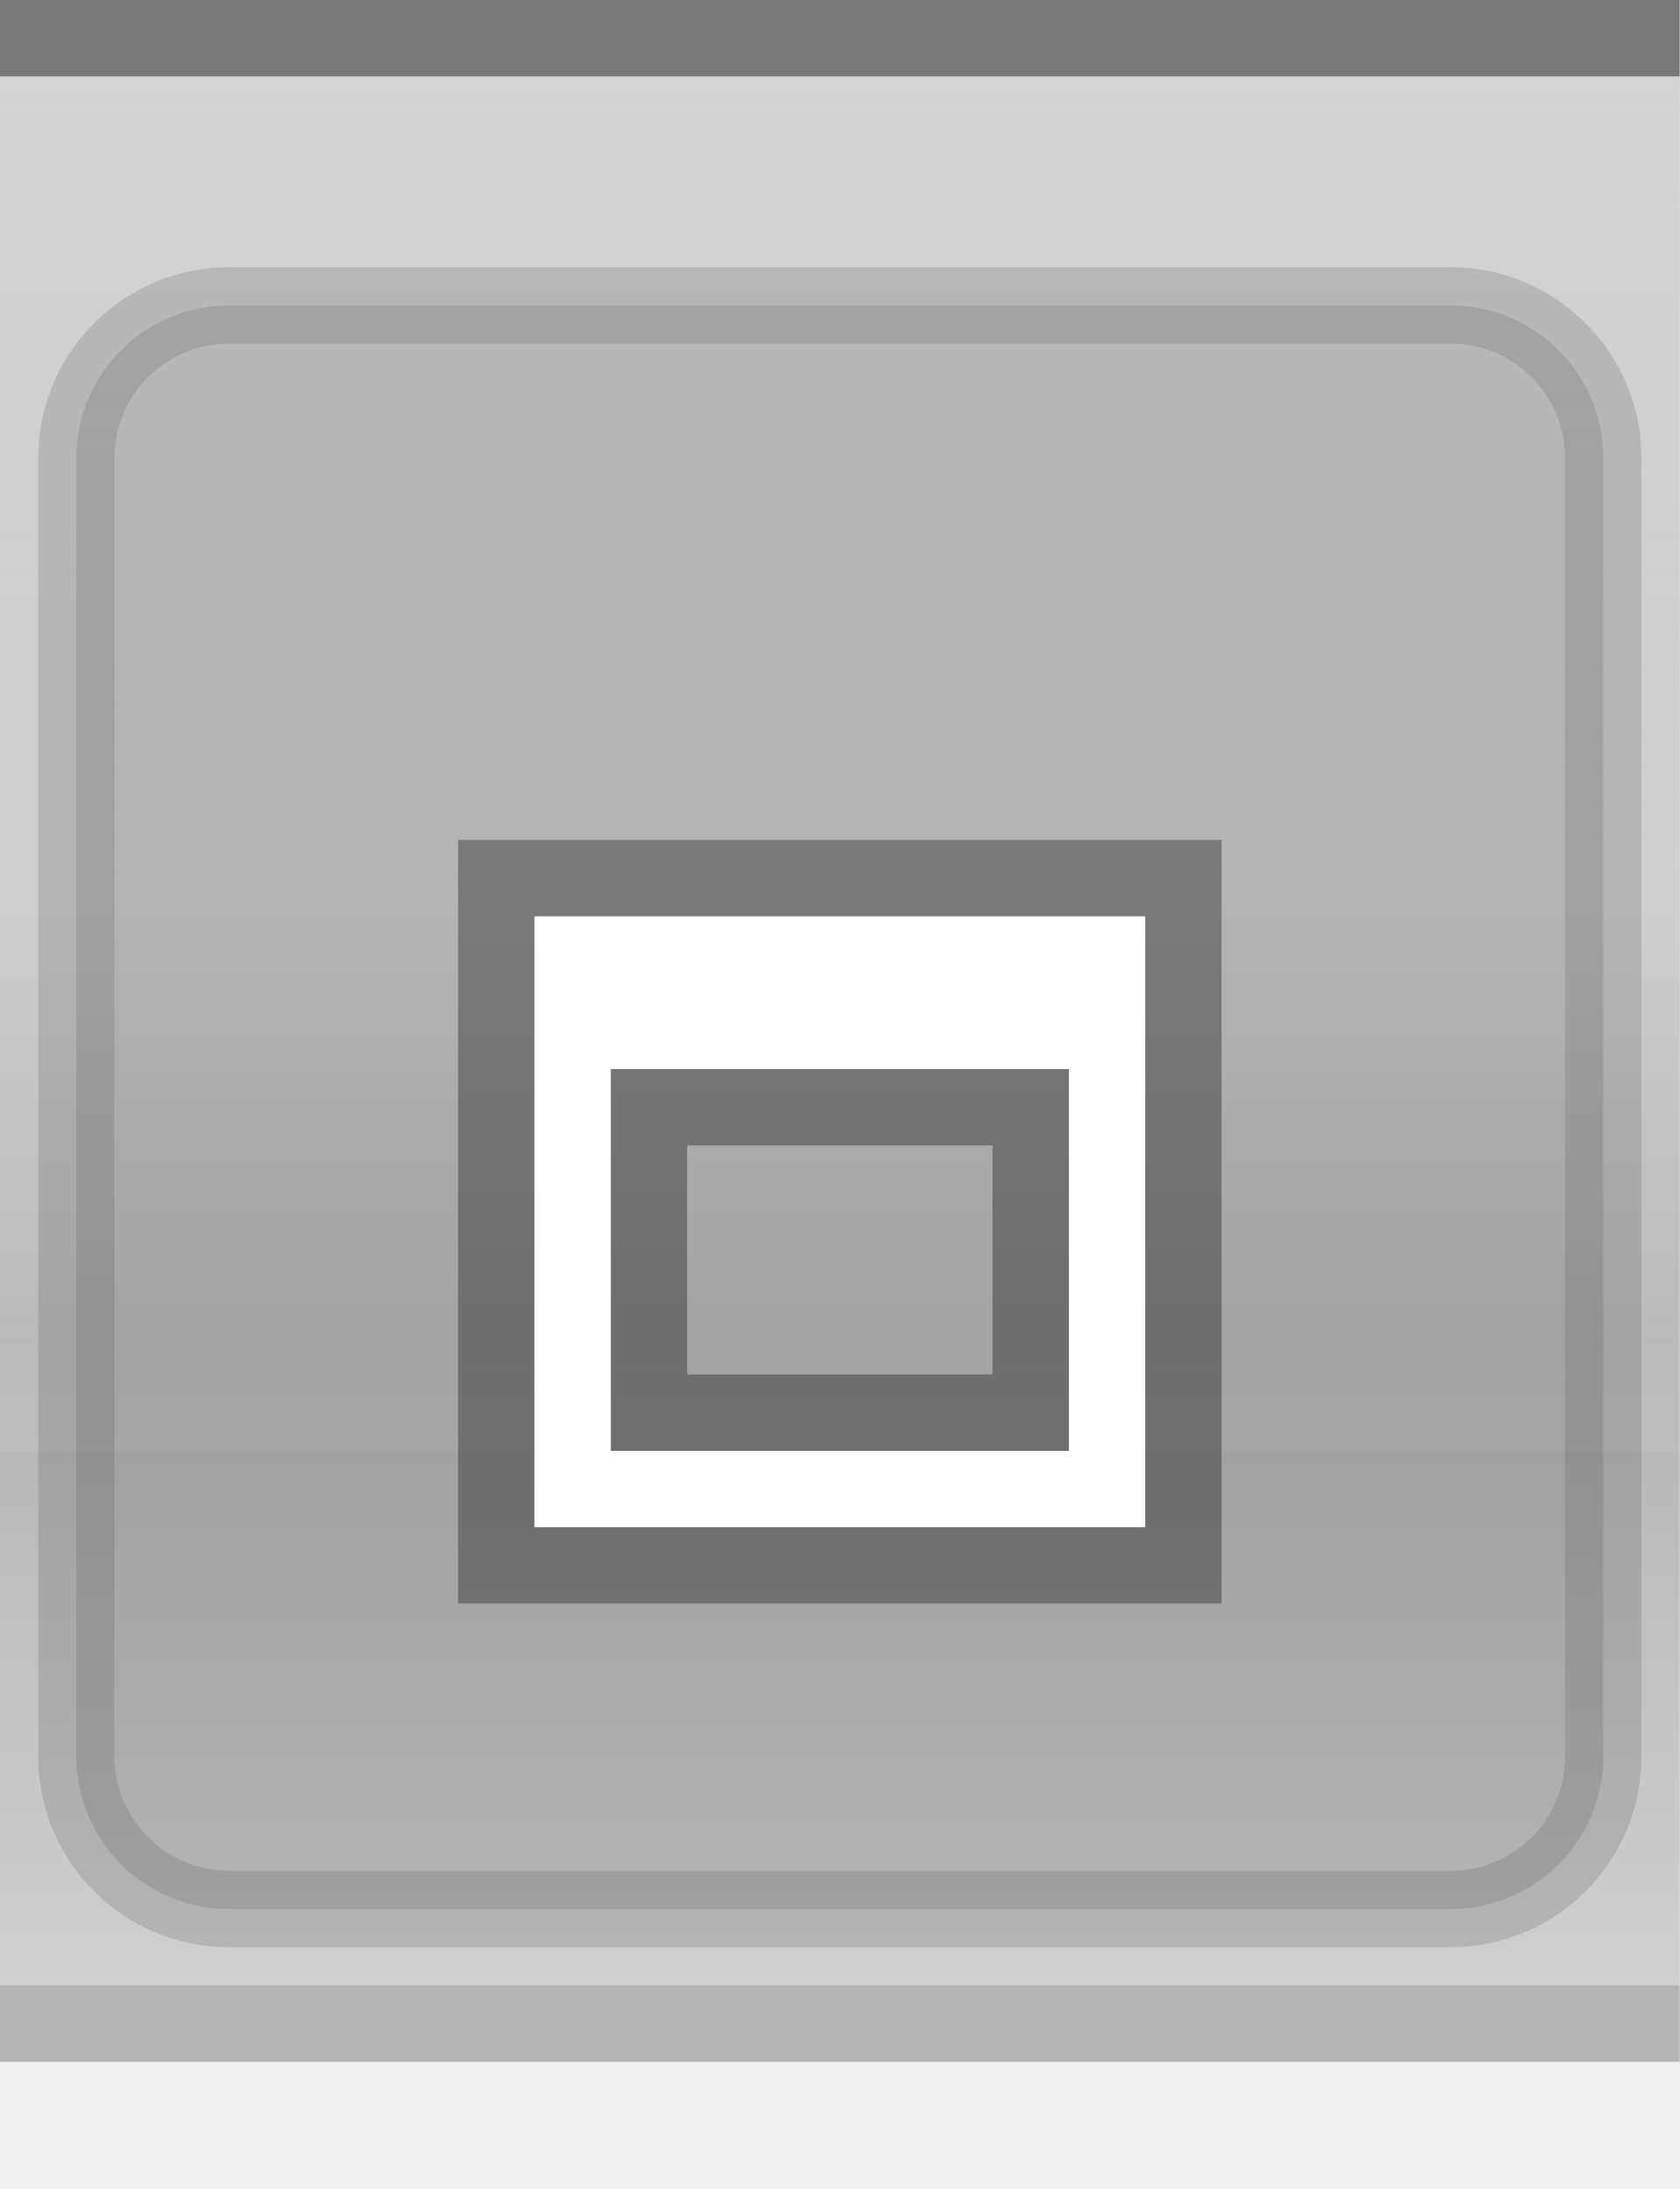
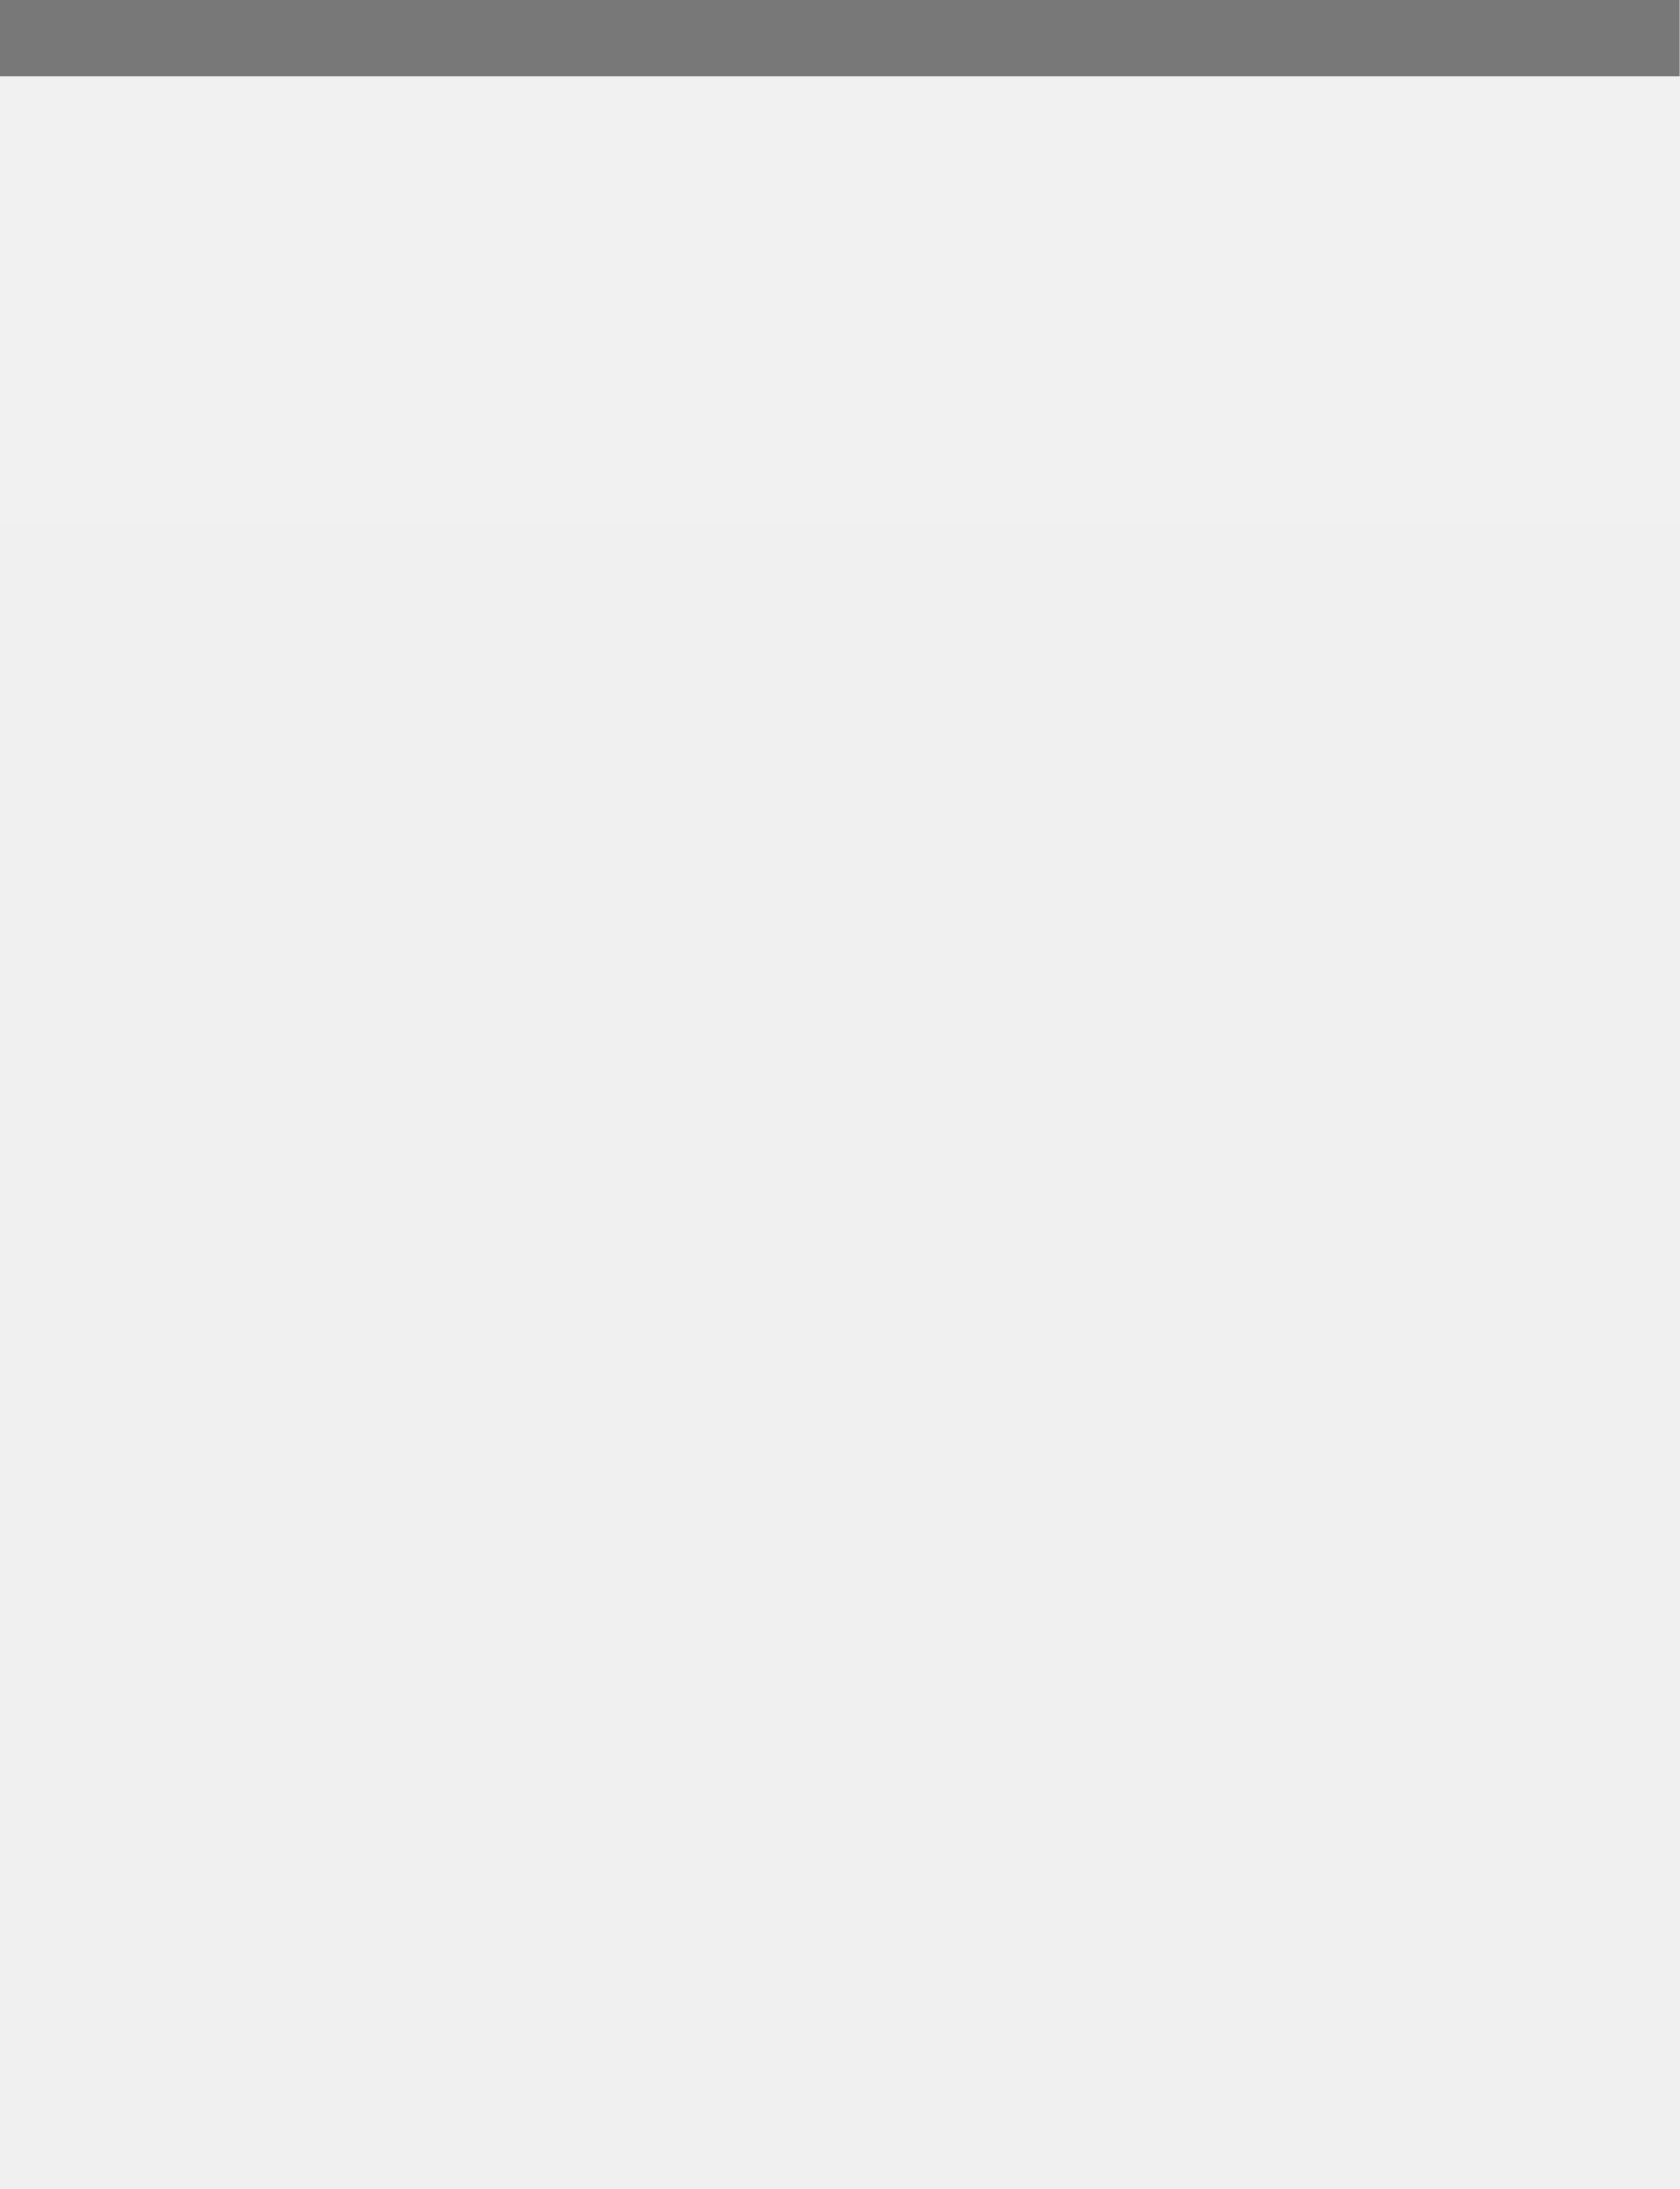
<svg xmlns="http://www.w3.org/2000/svg" xmlns:xlink="http://www.w3.org/1999/xlink" width="33" height="43" id="svg2" version="1.0">
  <defs id="defs36" />
  <g transform="scale(1.5)" id="g3">
    <defs id="defs4">
      <linearGradient id="linearGradient1886">
        <stop style="stop-color:white;stop-opacity:1;" offset="0" id="stop1888" />
        <stop style="stop-color:white;stop-opacity:0.15;" offset="1" id="stop1890" />
      </linearGradient>
-       <linearGradient id="linearGradient5847">
-         <stop id="stop5849" offset="0" style="stop-color:black;stop-opacity:0.30;" />
-         <stop id="stop2776" offset="0.4" style="stop-color:black;stop-opacity:0.20;" />
-         <stop id="stop2779" offset="0.6" style="stop-color:black;stop-opacity:0.25;" />
-         <stop id="stop5851" offset="1" style="stop-color:black;stop-opacity:0.10;" />
-       </linearGradient>
-       <linearGradient xlink:href="#linearGradient5847" id="linearGradient6945" gradientUnits="userSpaceOnUse" x1="0" y1="0.5" x2="0" y2="28.5" gradientTransform="matrix(1,0,0,1,0,0)" />
      <linearGradient xlink:href="#linearGradient1886" id="linearGradient1892" x1="0" y1="1" x2="0" y2="18" gradientUnits="userSpaceOnUse" gradientTransform="matrix(1,0,0,1,0,0)" />
    </defs>
    <g id="layer2" style="display:inline">
-       <path style="fill:url(#linearGradient6945);fill-opacity:1;fill-rule:evenodd;stroke:none;stroke-width:1;stroke-linecap:square;stroke-linejoin:miter;stroke-miterlimit:4;stroke-dasharray:none;stroke-opacity:1" d="M 0,1 L 22,1 C 22,1 22,26 22,26 L 0,26 L 0,1 z " id="path6057" />
+       <path style="fill:none;fill-opacity:1;fill-rule:evenodd;stroke:none;stroke-width:1;stroke-linecap:square;stroke-linejoin:miter;stroke-miterlimit:4;stroke-dasharray:none;stroke-opacity:1" d="M 0,1 L 22,1 C 22,1 22,26 22,26 L 0,26 L 0,1 z " id="path6057" />
    </g>
    <g id="layer3">
-       <path style="fill:none;fill-opacity:0.60;fill-rule:evenodd;stroke:none;stroke-width:1px;stroke-linecap:square;stroke-linejoin:miter;stroke-opacity:1" d="M 0,1 L 22,1 C 22,1 22,4 22,4 L 0,4 L 0,3 z " id="path6061" />
-       <rect style="opacity:0.5;fill:url(#linearGradient1892);fill-opacity:1;stroke:none;stroke-width:0;stroke-linecap:round;stroke-linejoin:round;stroke-miterlimit:4;stroke-dasharray:none;stroke-opacity:1" id="rect1884" width="22" height="18" x="0" y="1" />
+       <path style="fill:none;fill-opacity:0.05;fill-rule:evenodd;stroke:none;stroke-width:1px;stroke-linecap:square;stroke-linejoin:miter;stroke-opacity:1" d="M 0,1 L 22,1 C 22,1 22,4 22,4 L 0,4 L 0,3 z " id="path6061" />
+       <rect style="opacity:0.05;fill:url(#linearGradient1892);fill-opacity:1;stroke:none;stroke-width:0;stroke-linecap:round;stroke-linejoin:round;stroke-miterlimit:4;stroke-dasharray:none;stroke-opacity:1" id="rect1884" width="22" height="18" x="0" y="1" />
    </g>
-     <g id="g31" style="display:inline">
+     <g id="layer1" style="display:inline">
      <path style="fill:none;fill-opacity:0;fill-rule:evenodd;stroke:black;stroke-width:1px;stroke-linecap:square;stroke-linejoin:miter;stroke-opacity:0.50" d="M 0.5,0.5 L 21.5,0.5" id="path6059" />
    </g>
-     <g id="layer1">
-       <g id="g1789" transform="translate(0,0)">
-         <rect style="fill:#000000;fill-rule:evenodd;stroke:#000000;stroke-width:1px;stroke-linecap:butt;stroke-linejoin:miter;stroke-opacity:0.25;fill-opacity:0.25;opacity:0.5" x="1" y="4" rx="2" ry="2" width="20" height="21" id="path4123" />
-       </g>
-     </g>
-     <g id="g3722">
-       <g style="display:inline" id="g1614" transform="translate(5,10)">
-         <path id="rect2266" d="M 1,1 L 1,11 L 11,11 L 11,1 L 1,1 z M 4,5 L 8,5 L 8,8 L 4,8 L 4,5 z " style="opacity:0.33;fill:black;fill-opacity:1;stroke:black;stroke-width:0;stroke-linecap:butt;stroke-miterlimit:4;stroke-dasharray:none;stroke-opacity:1;display:inline" />
-         <path id="rect2275" d="M 2,2 L 2,10 L 10,10 L 10,2 L 2,2 z M 3,4 L 9,4 L 9,9 L 3,9 L 3,4 z " style="opacity:1;fill:white;fill-opacity:1;stroke:black;stroke-width:0;stroke-linecap:butt;stroke-miterlimit:4;stroke-dasharray:none;stroke-opacity:1" />
-       </g>
-     </g>
    <g id="layer5">
-       <path style="fill:none;fill-opacity:0.50;fill-rule:evenodd;stroke:black;stroke-width:1px;stroke-linecap:square;stroke-linejoin:miter;stroke-opacity:0.25" d="M 0.5,26.5 L 21.5,26.5" id="path6989" />
+       <path style="fill:none;fill-opacity:0;fill-rule:evenodd;stroke:black;stroke-width:1px;stroke-linecap:square;stroke-linejoin:miter;stroke-opacity:0.0" d="M 0.5,26.5 L 21.5,26.5" id="path6989" />
    </g>
  </g>
</svg>
